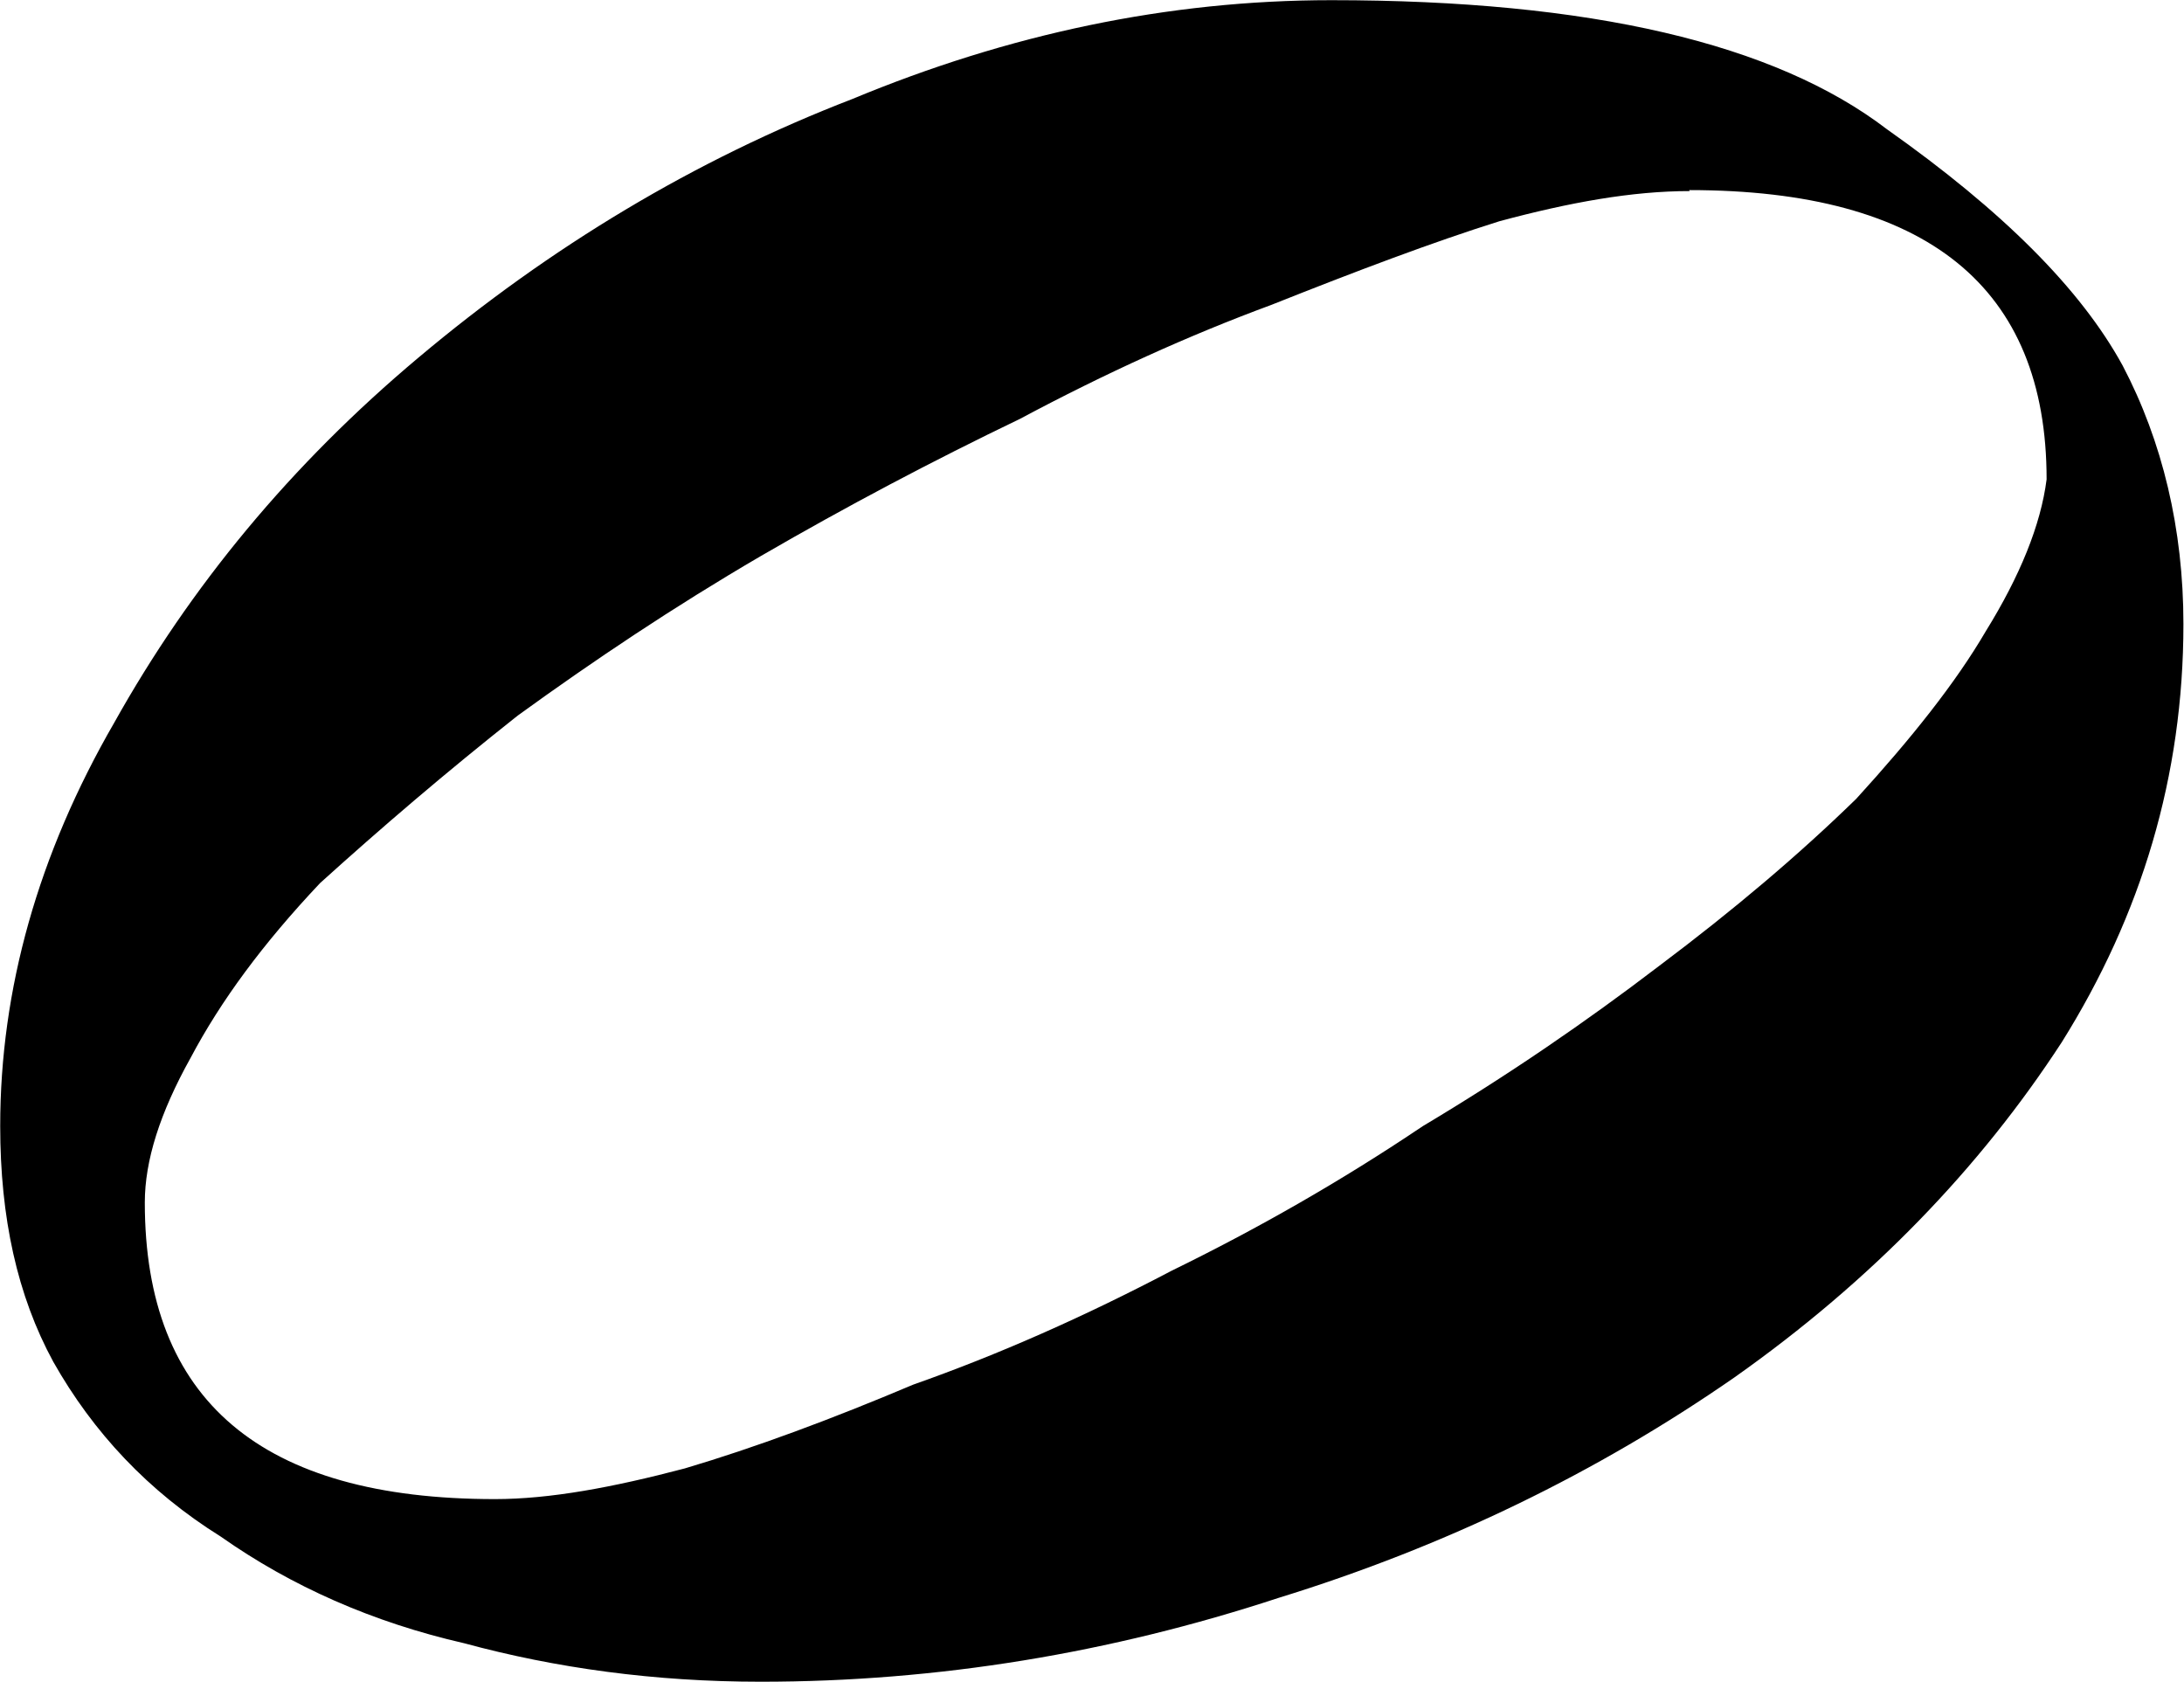
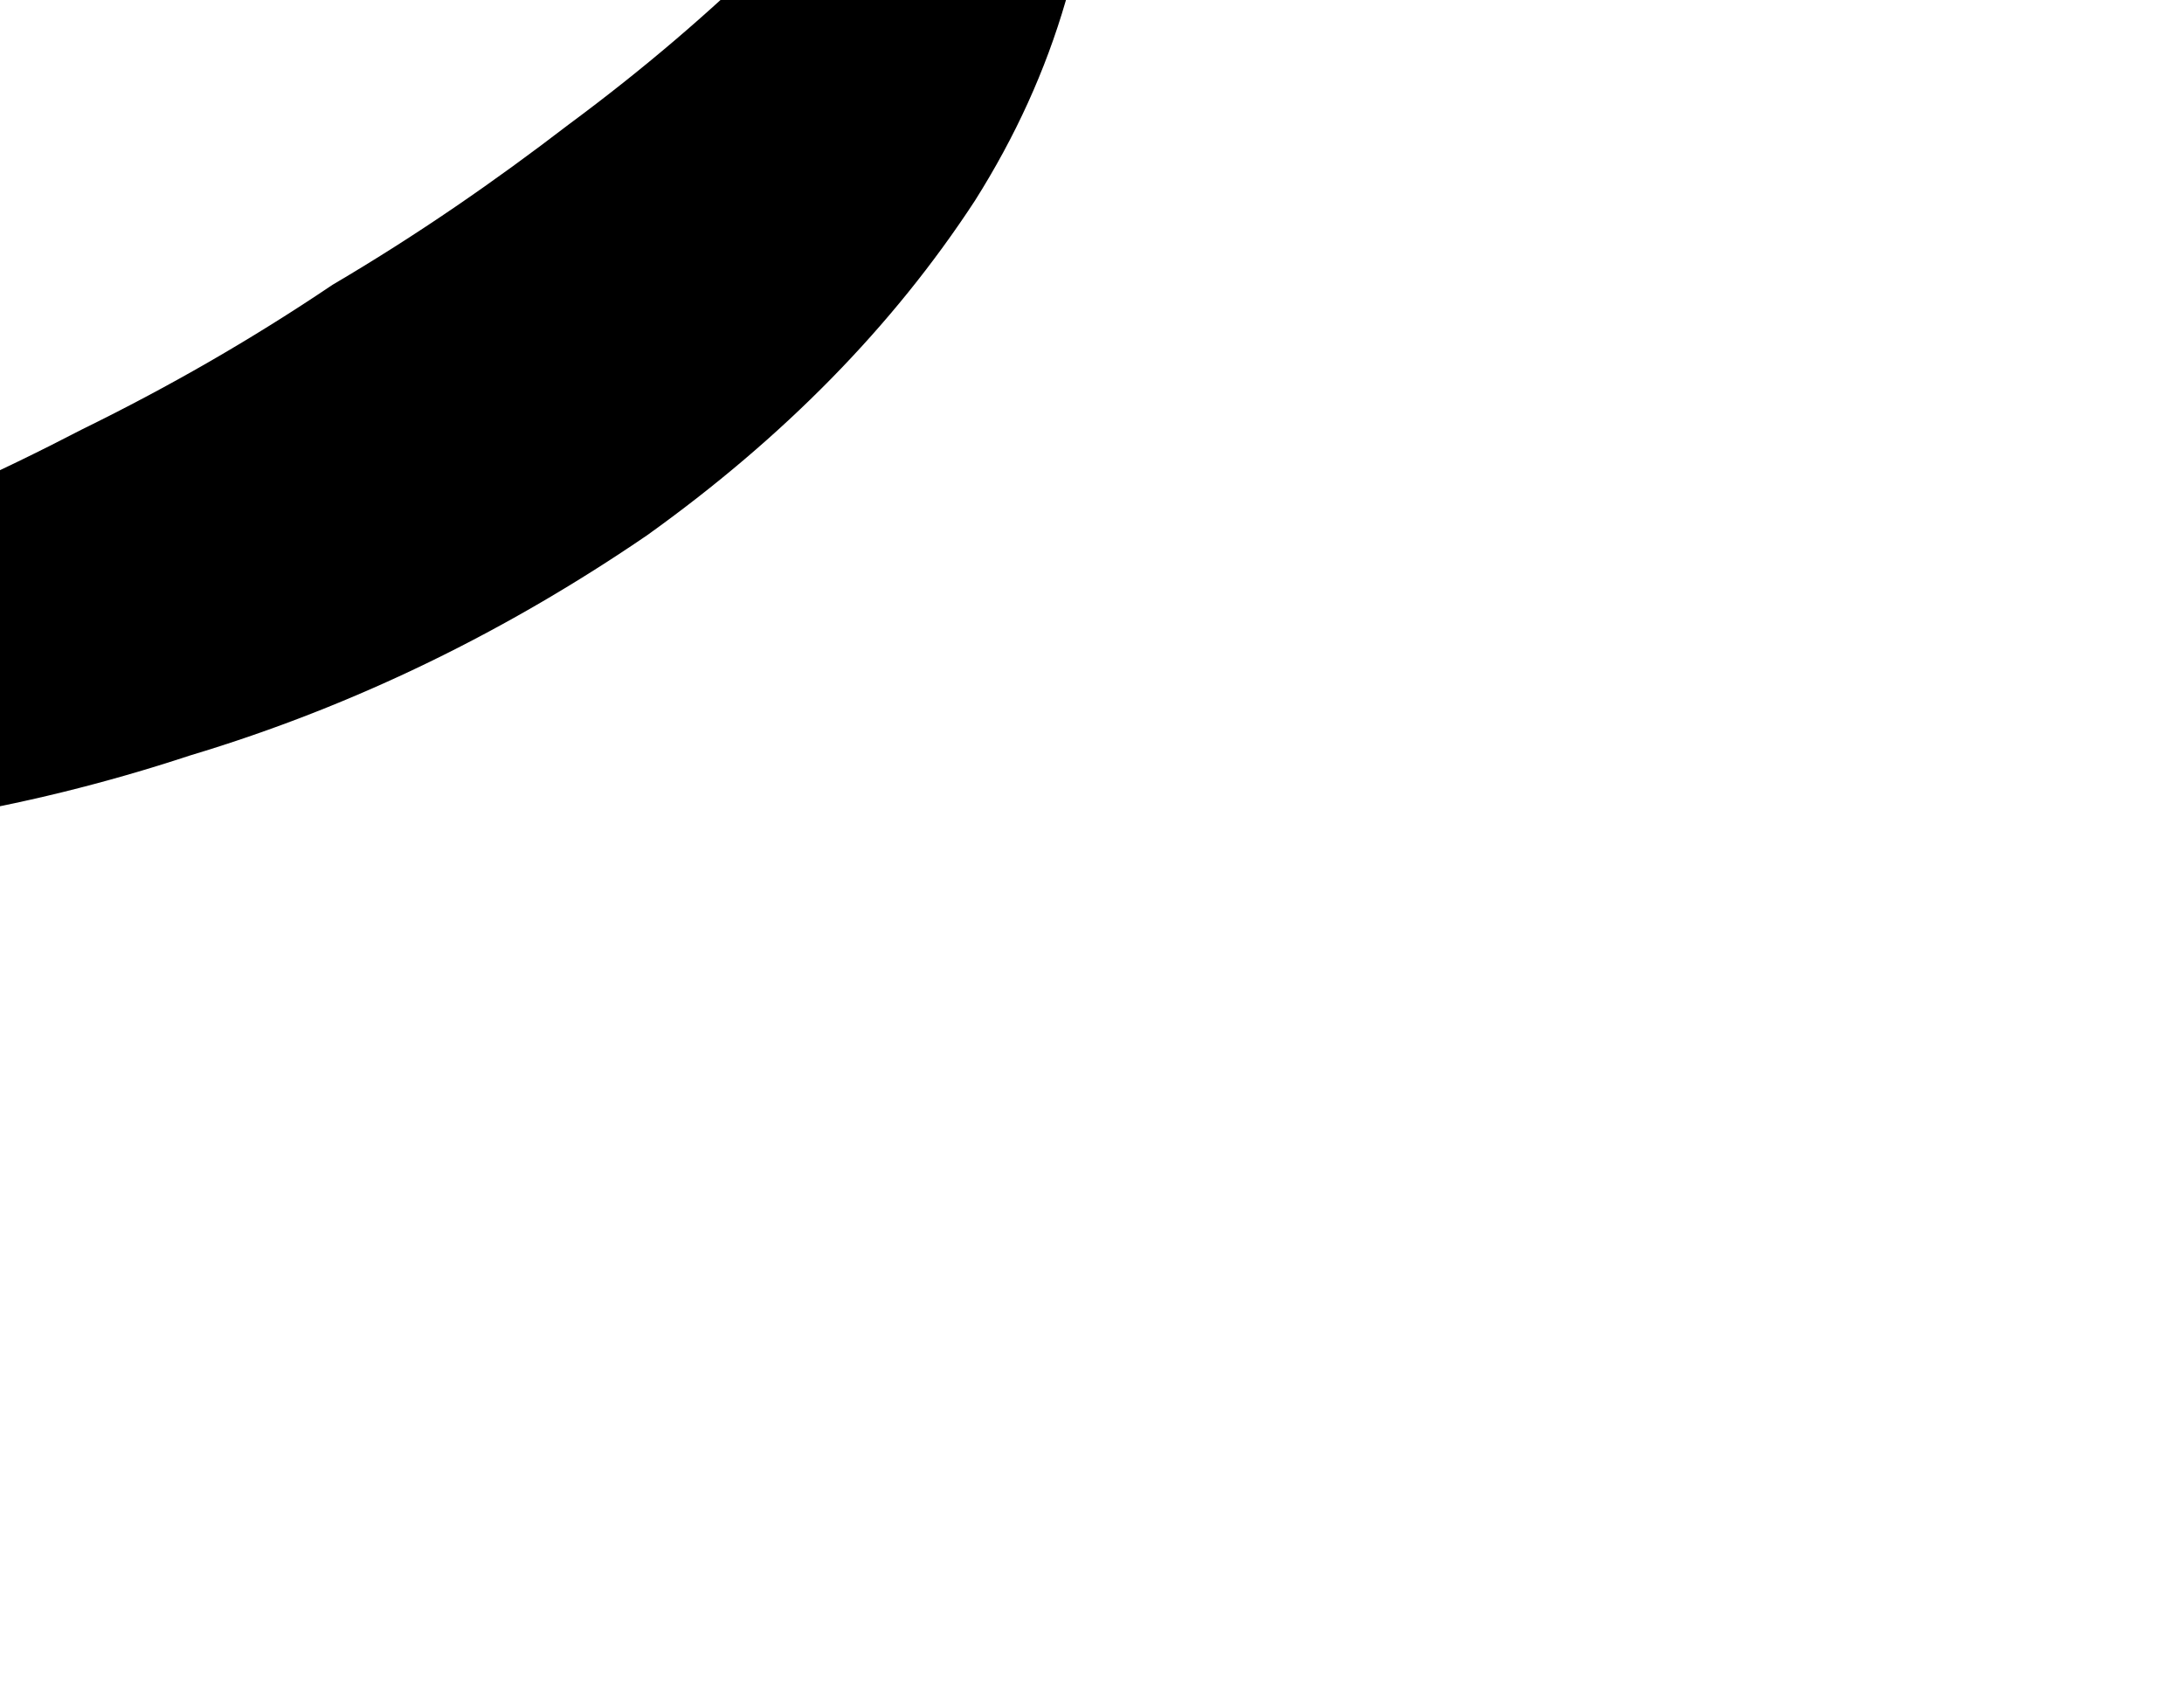
<svg xmlns="http://www.w3.org/2000/svg" width="1.299" height="1" viewBox="0 0 1.299 1" version="1.1" id="svg29779">
  <defs id="defs29773" />
  <g id="layer1" transform="translate(-183.4871,-144.9817)">
-     <g style="fill:#000000;fill-opacity:1" id="g22775" transform="matrix(1.094524,0,0,1.094524,-278.7412,-322.4327)">
-       <g id="use22773" transform="matrix(0.2645833,0,0,0.2645833,422.31,427.507)">
-         <path style="stroke:none" d="m 0,0.578 c 0,0.188 0.035,0.348 0.109,0.484 0.082,0.145 0.195,0.266 0.344,0.359 0.145,0.102 0.312,0.176 0.5,0.219 C 1.141,1.691 1.344,1.719 1.562,1.719 1.926,1.719 2.281,1.66 2.625,1.547 2.969,1.441 3.281,1.289 3.562,1.094 3.844,0.895 4.066,0.664 4.234,0.406 c 0.164,-0.262 0.25,-0.547 0.25,-0.859 0,-0.195 -0.043,-0.375 -0.125,-0.531 C 4.273,-1.141 4.113,-1.301 3.875,-1.469 3.645,-1.645 3.266,-1.734 2.734,-1.734 2.398,-1.734 2.07,-1.664 1.75,-1.531 1.426,-1.406 1.129,-1.227 0.859,-1 0.598,-0.781 0.391,-0.531 0.234,-0.25 0.078,0.02 0,0.297 0,0.578 Z M 3.469,-1.344 c 0.488,0 0.734,0.199 0.734,0.594 -0.012,0.094 -0.055,0.199 -0.125,0.312 C 4.016,-0.332 3.926,-0.219 3.812,-0.094 3.695,0.02 3.562,0.133 3.406,0.25 3.258,0.363 3.098,0.473 2.922,0.578 2.754,0.691 2.582,0.789 2.406,0.875 2.227,0.969 2.051,1.047 1.875,1.109 1.707,1.18 1.551,1.238 1.406,1.281 1.258,1.32 1.129,1.344 1.016,1.344 c -0.48,0 -0.719,-0.203 -0.719,-0.609 0,-0.086 0.031,-0.184 0.094,-0.297 0.062,-0.117 0.148,-0.234 0.266,-0.359 0.125,-0.113 0.258,-0.227 0.406,-0.344 0.156,-0.113 0.32,-0.223 0.5,-0.328 0.176,-0.102 0.352,-0.195 0.531,-0.281 0.176,-0.094 0.348,-0.172 0.516,-0.234 0.176,-0.07 0.332,-0.129 0.469,-0.172 0.145,-0.039 0.273,-0.062 0.391,-0.062 z m 0,0" id="path30352" />
-       </g>
-     </g>
+     <path style="fill:#000000;fill-opacity:1;stroke:none;stroke-width:0.29" d="m 182.838,145.151 c 0,0.054 0.01,0.101 0.032,0.14 0.024,0.042 0.057,0.077 0.1,0.104 0.042,0.029 0.09,0.051 0.145,0.063 0.054,0.015 0.113,0.023 0.177,0.023 0.105,0 0.208,-0.017 0.308,-0.05 0.1,-0.03 0.19,-0.075 0.272,-0.131 0.081,-0.058 0.146,-0.124 0.195,-0.199 0.048,-0.076 0.072,-0.158 0.072,-0.249 0,-0.057 -0.012,-0.109 -0.036,-0.154 -0.025,-0.045 -0.071,-0.092 -0.14,-0.14 -0.067,-0.051 -0.177,-0.077 -0.33,-0.077 -0.097,0 -0.192,0.02 -0.285,0.059 -0.094,0.036 -0.18,0.088 -0.258,0.154 -0.076,0.063 -0.136,0.136 -0.181,0.217 -0.045,0.078 -0.068,0.158 -0.068,0.24 z m 1.005,-0.557 c 0.141,0 0.213,0.058 0.213,0.172 -0.003,0.027 -0.016,0.058 -0.036,0.09 -0.018,0.031 -0.044,0.063 -0.077,0.1 -0.034,0.033 -0.072,0.066 -0.118,0.1 -0.043,0.033 -0.089,0.065 -0.14,0.095 -0.049,0.033 -0.098,0.061 -0.149,0.086 -0.052,0.027 -0.103,0.05 -0.154,0.068 -0.049,0.02 -0.094,0.037 -0.136,0.05 -0.043,0.011 -0.08,0.018 -0.113,0.018 -0.139,0 -0.208,-0.059 -0.208,-0.176 0,-0.025 0.009,-0.053 0.027,-0.086 0.018,-0.034 0.043,-0.068 0.077,-0.104 0.036,-0.033 0.075,-0.066 0.118,-0.1 0.045,-0.033 0.093,-0.065 0.145,-0.095 0.051,-0.029 0.102,-0.057 0.154,-0.081 0.051,-0.027 0.101,-0.05 0.149,-0.068 0.051,-0.02 0.096,-0.037 0.136,-0.05 0.042,-0.011 0.079,-0.018 0.113,-0.018 z m 0,0" id="path30352" />
  </g>
</svg>
